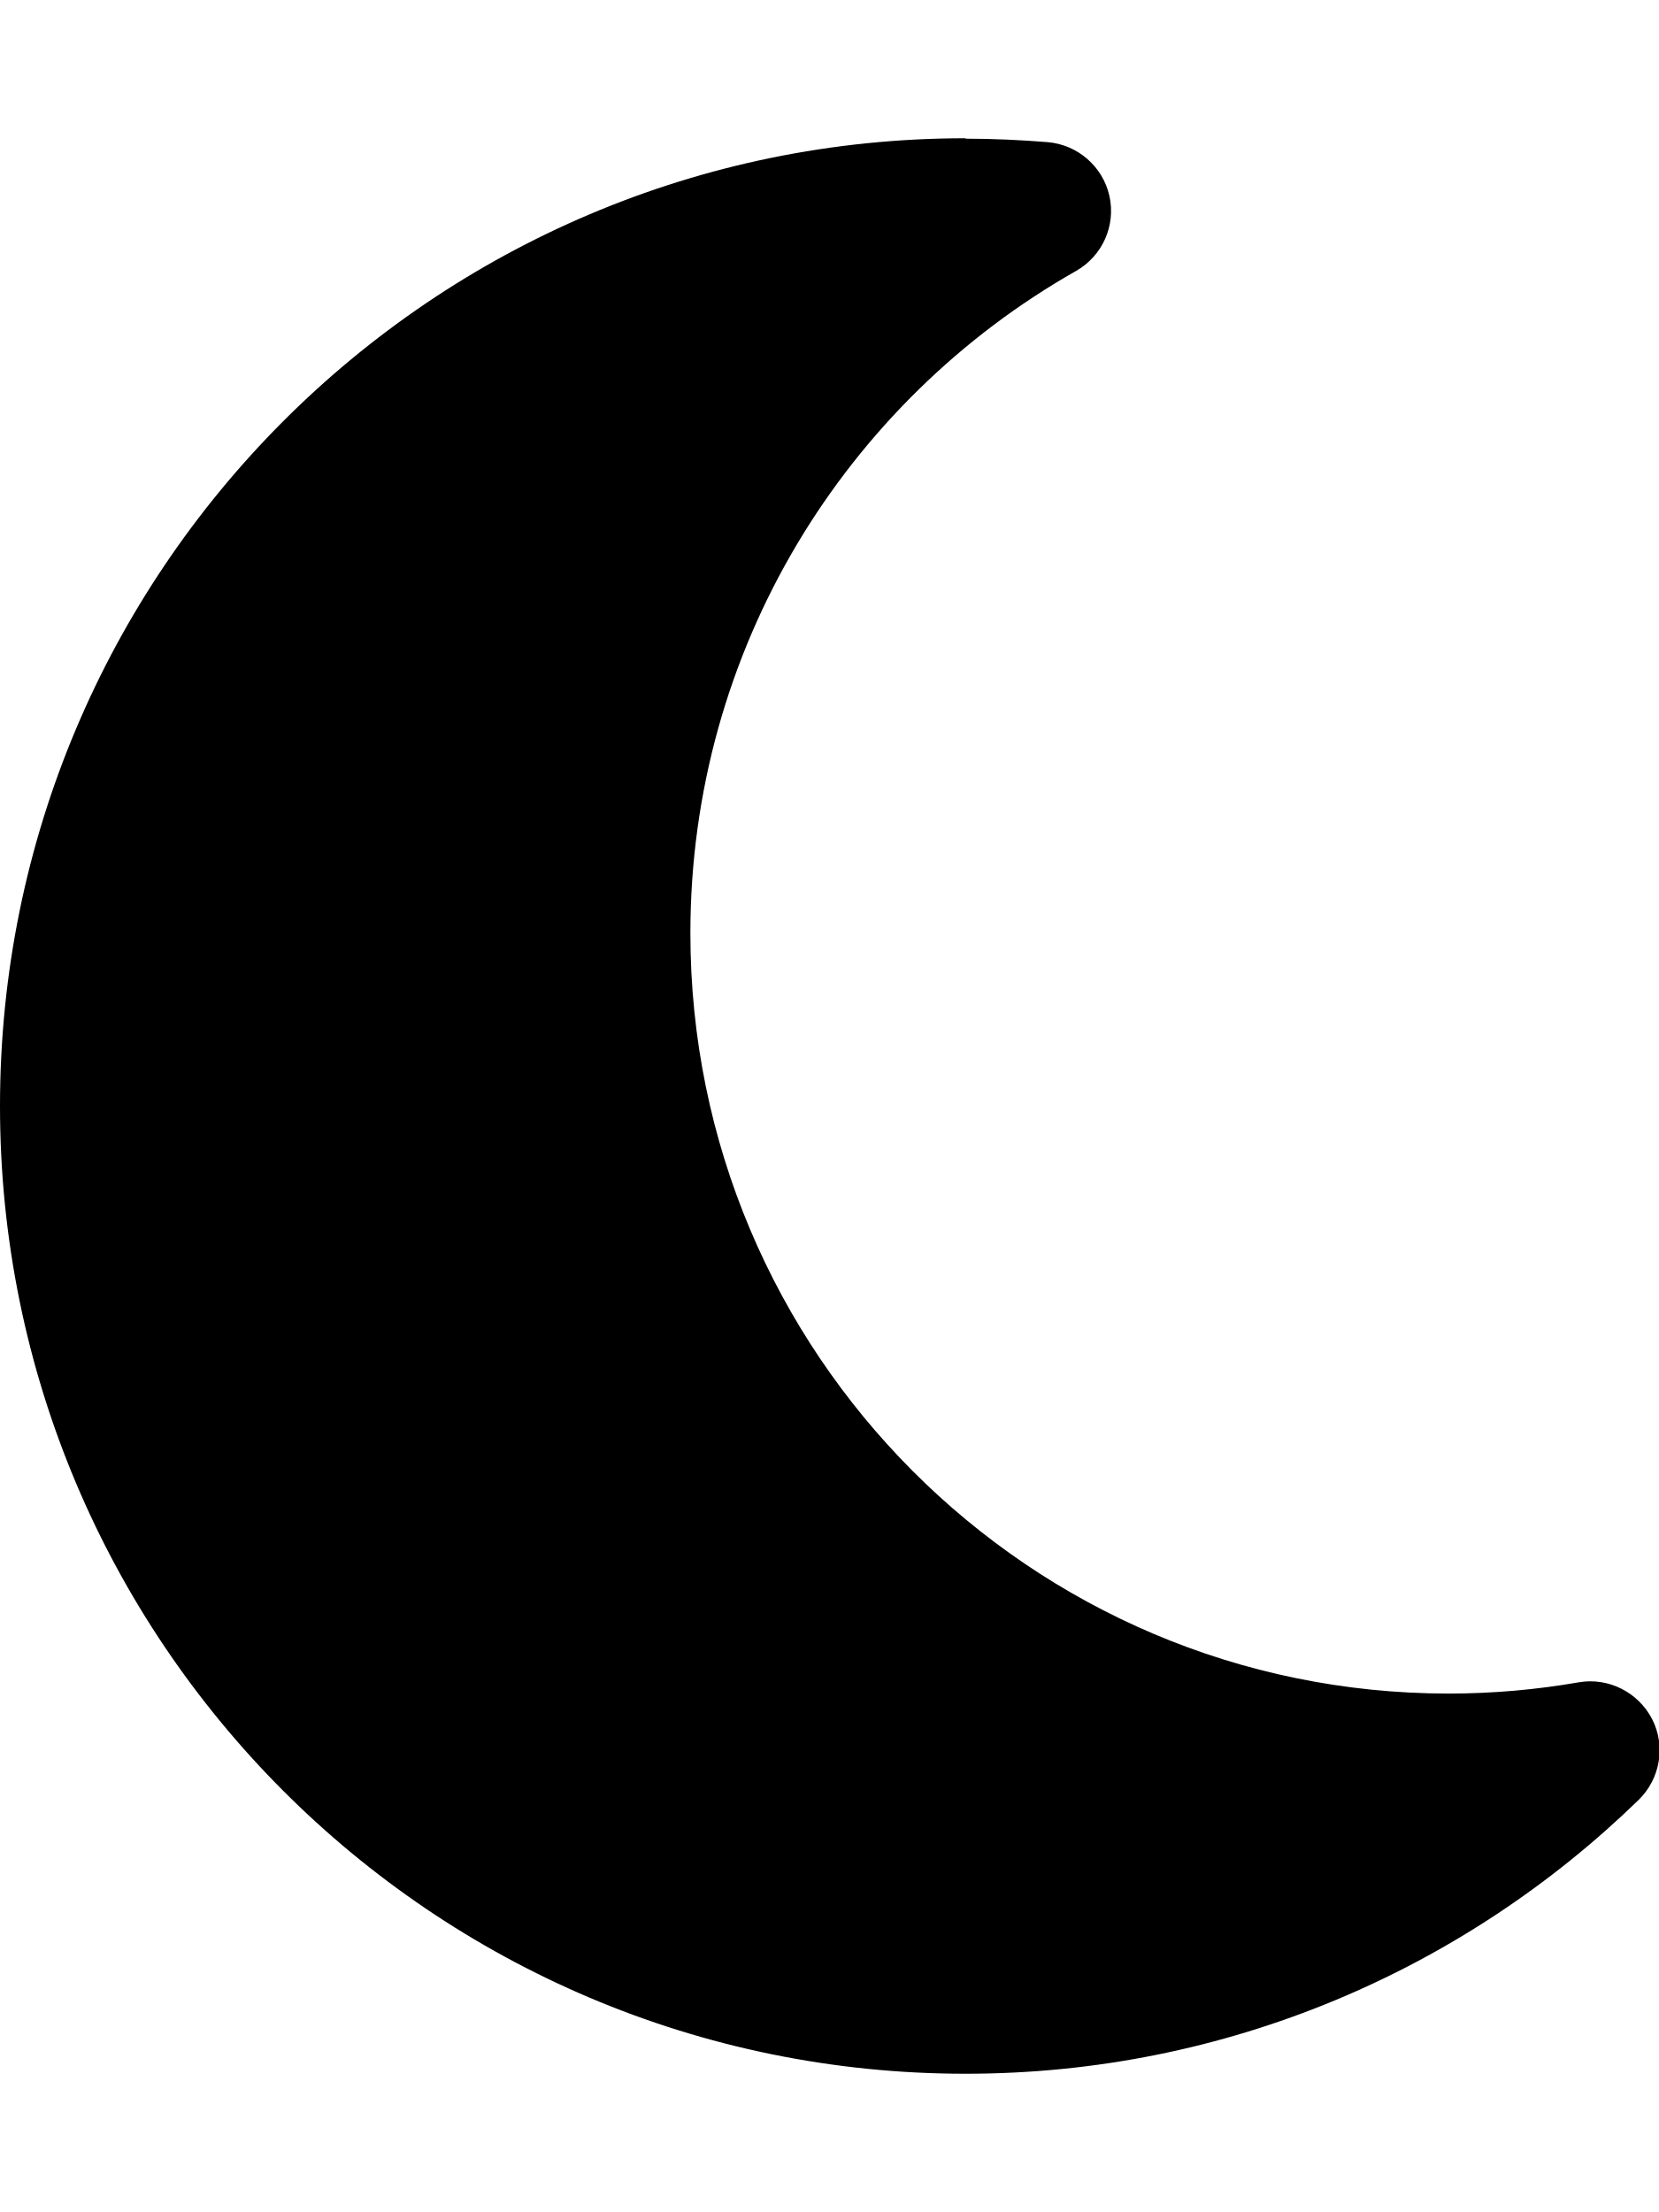
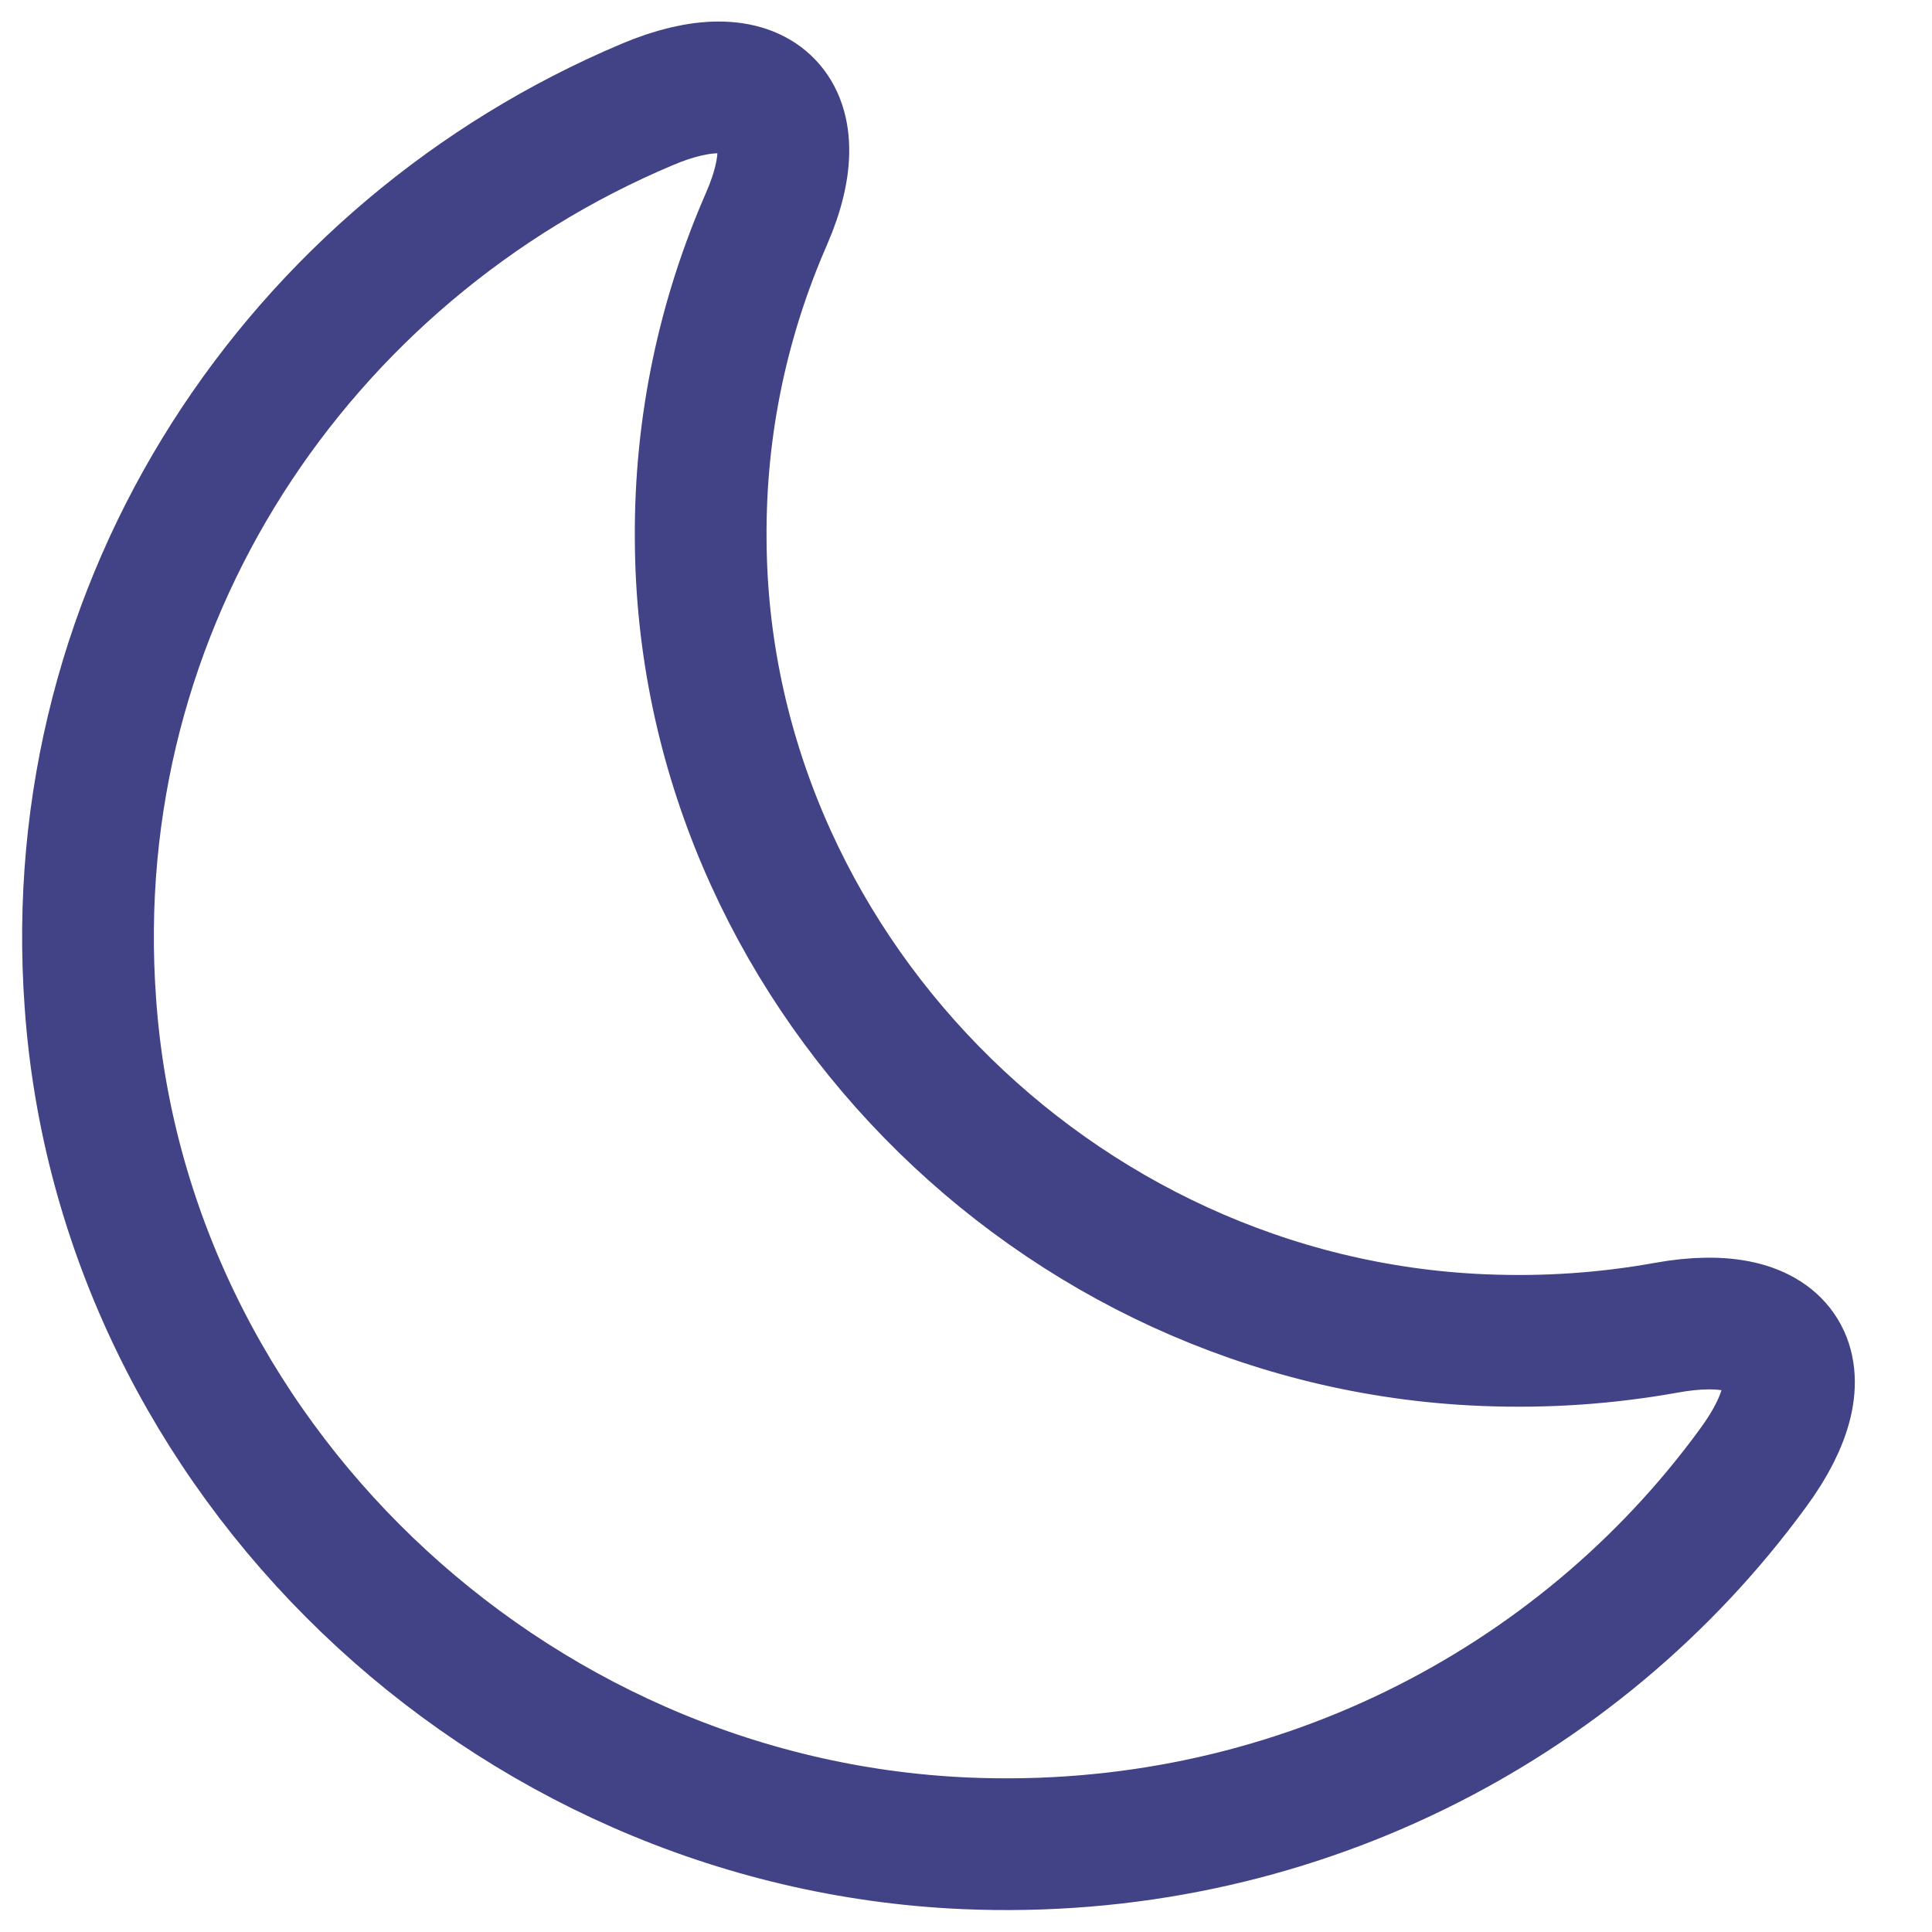
- <svg xmlns="http://www.w3.org/2000/svg" viewBox="0 0 384 512">
-   <path d="M223.5 32C100 32 0 132.3 0 256S100 480 223.5 480c60.6 0 115.5-24.2 155.8-63.4c5-4.9 6.3-12.5 3.1-18.7s-10.1-9.7-17-8.5c-9.8 1.7-19.8 2.6-30.1 2.6c-96.9 0-175.5-78.8-175.5-176c0-65.8 36-123.1 89.3-153.3c6.1-3.5 9.2-10.5 7.7-17.3s-7.3-11.9-14.3-12.5c-6.3-.5-12.6-.8-19-.8z" />
+ <svg xmlns="http://www.w3.org/2000/svg" width="22" height="22" viewBox="0 0 22 22" fill="none">
+   <path d="M1.029 11.42C1.389 16.57 5.759 20.76 10.989 20.99C14.679 21.15 17.979 19.43 19.959 16.72C20.779 15.61 20.339 14.87 18.969 15.12C18.299 15.24 17.609 15.29 16.889 15.26C11.999 15.06 7.999 10.97 7.979 6.14C7.969 4.84 8.239 3.61 8.729 2.49C9.269 1.25 8.619 0.66 7.369 1.19C3.409 2.86 0.699 6.85 1.029 11.42Z" stroke="#424286" style="stroke:#424286;stroke:color(display-p3 0.259 0.259 0.525);stroke-opacity:1;" stroke-width="1.5" stroke-linecap="round" stroke-linejoin="round" />
</svg>
